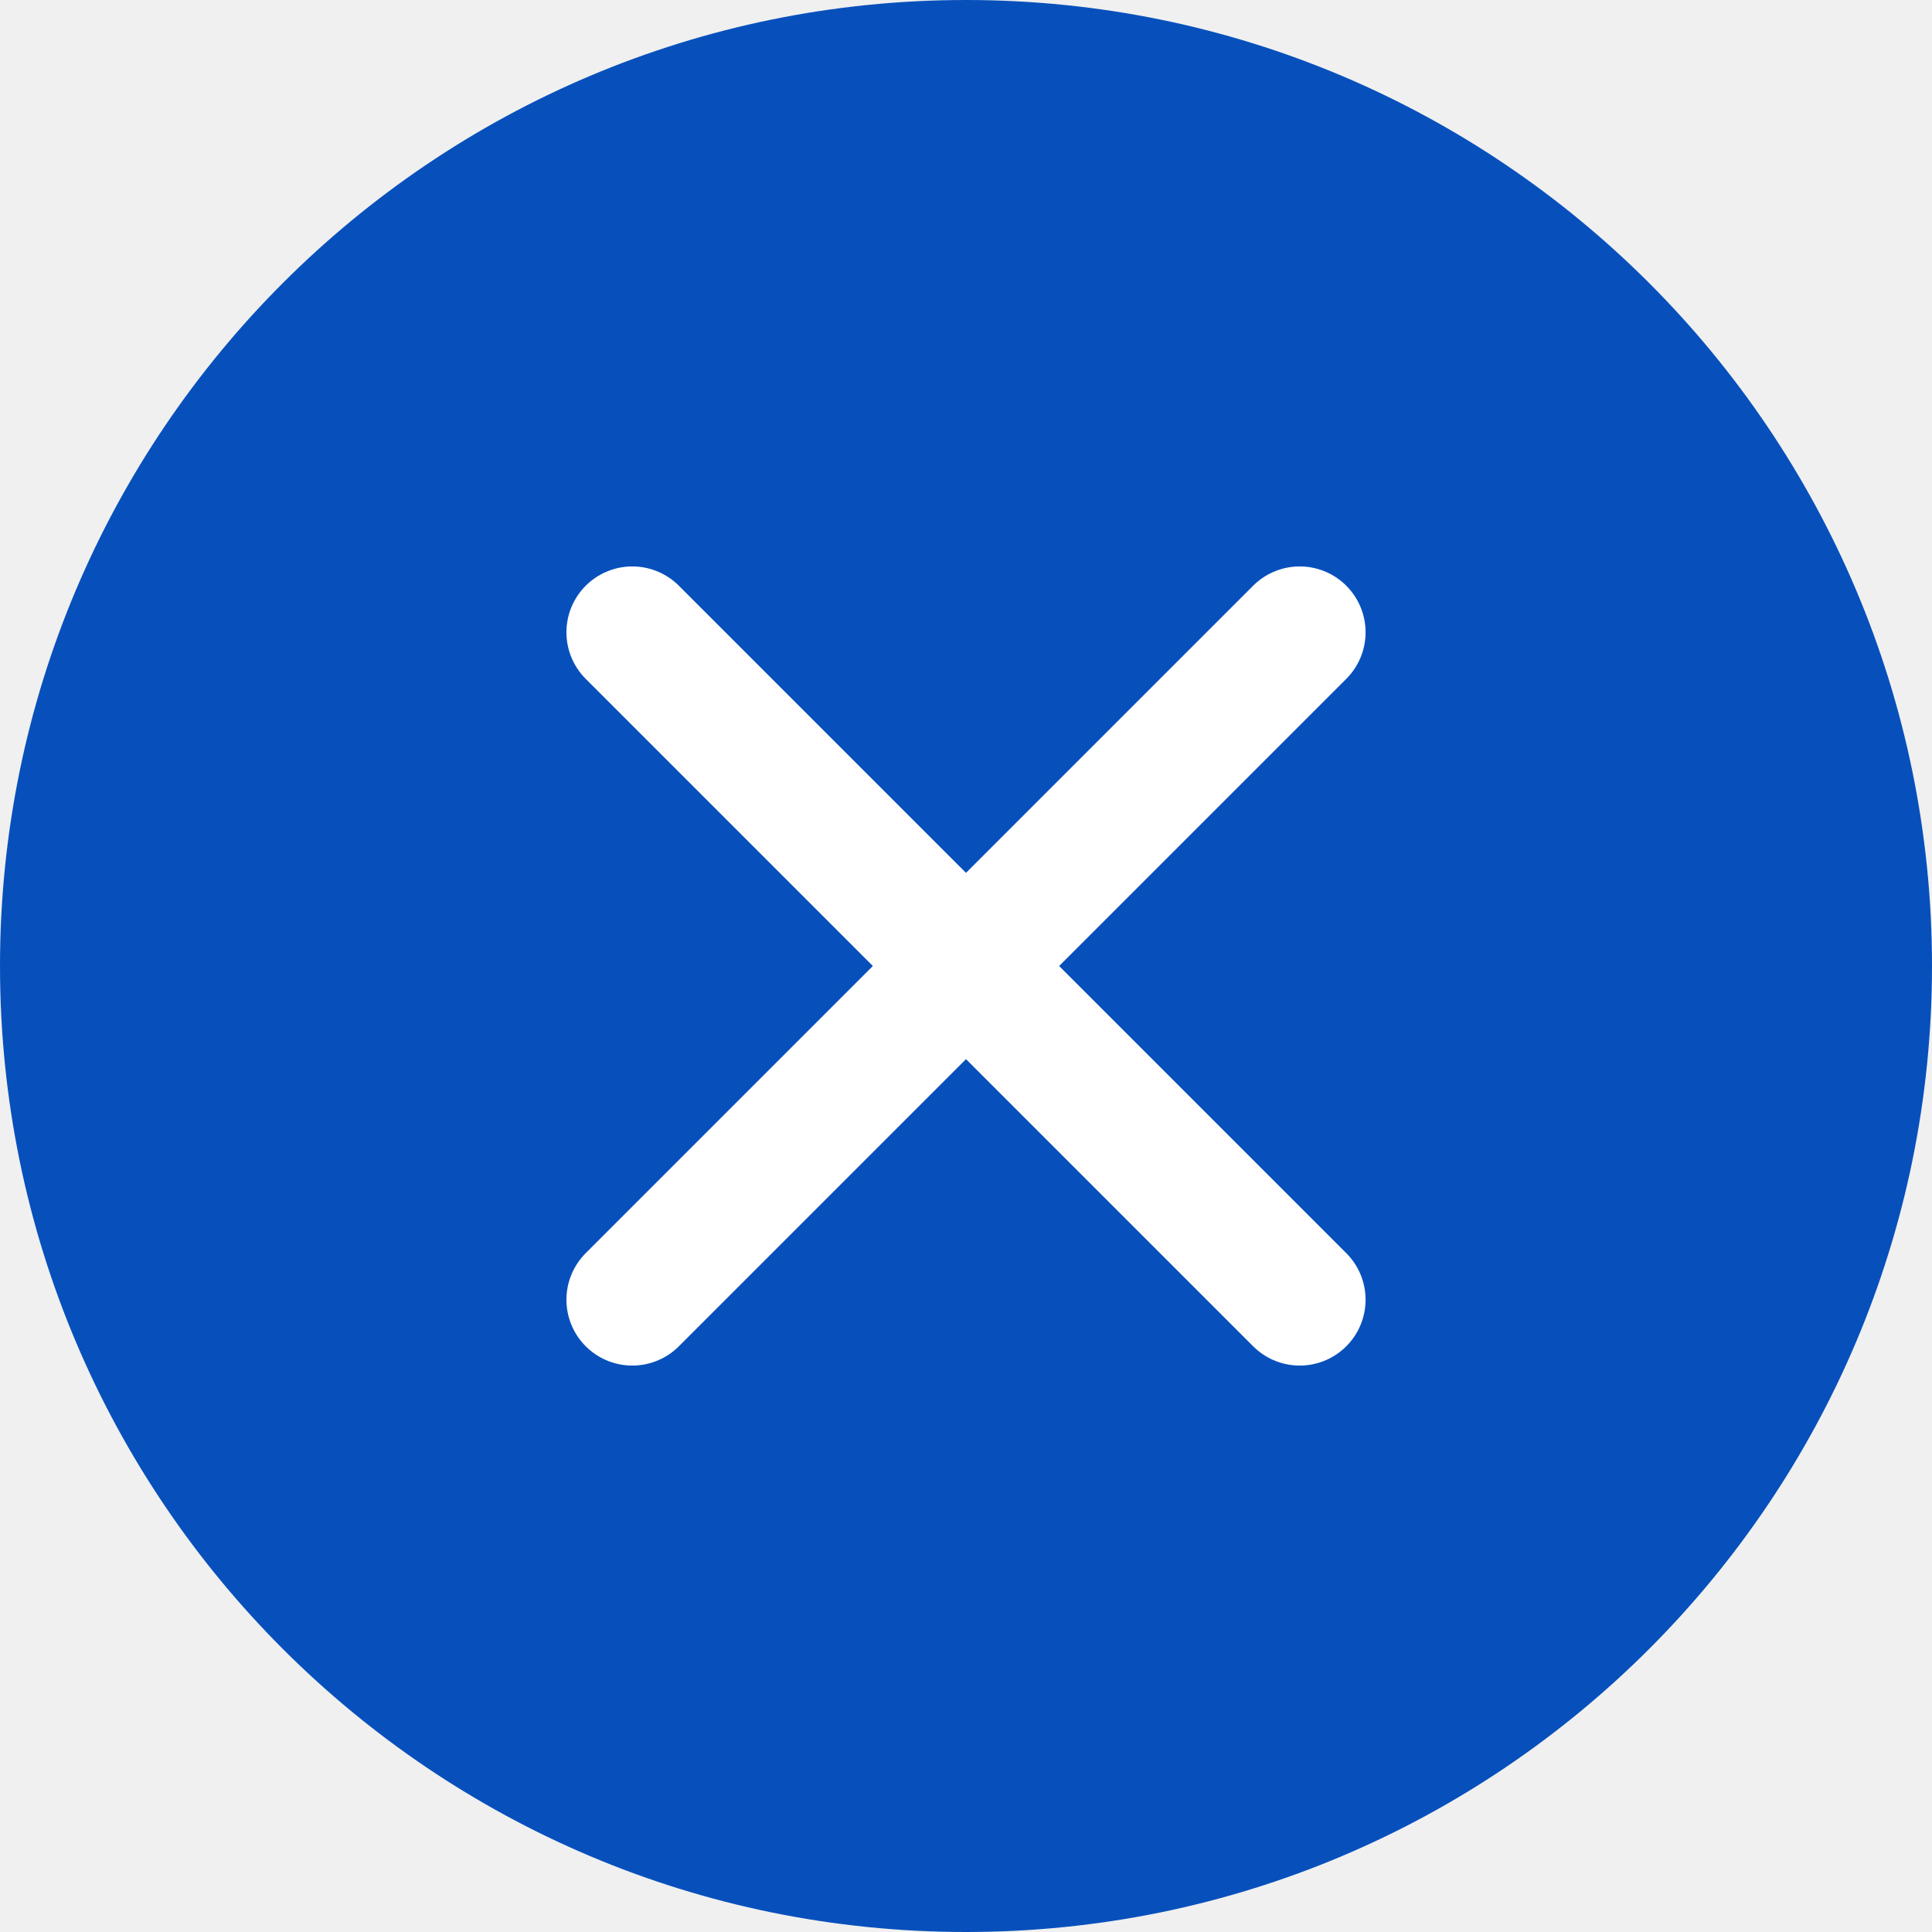
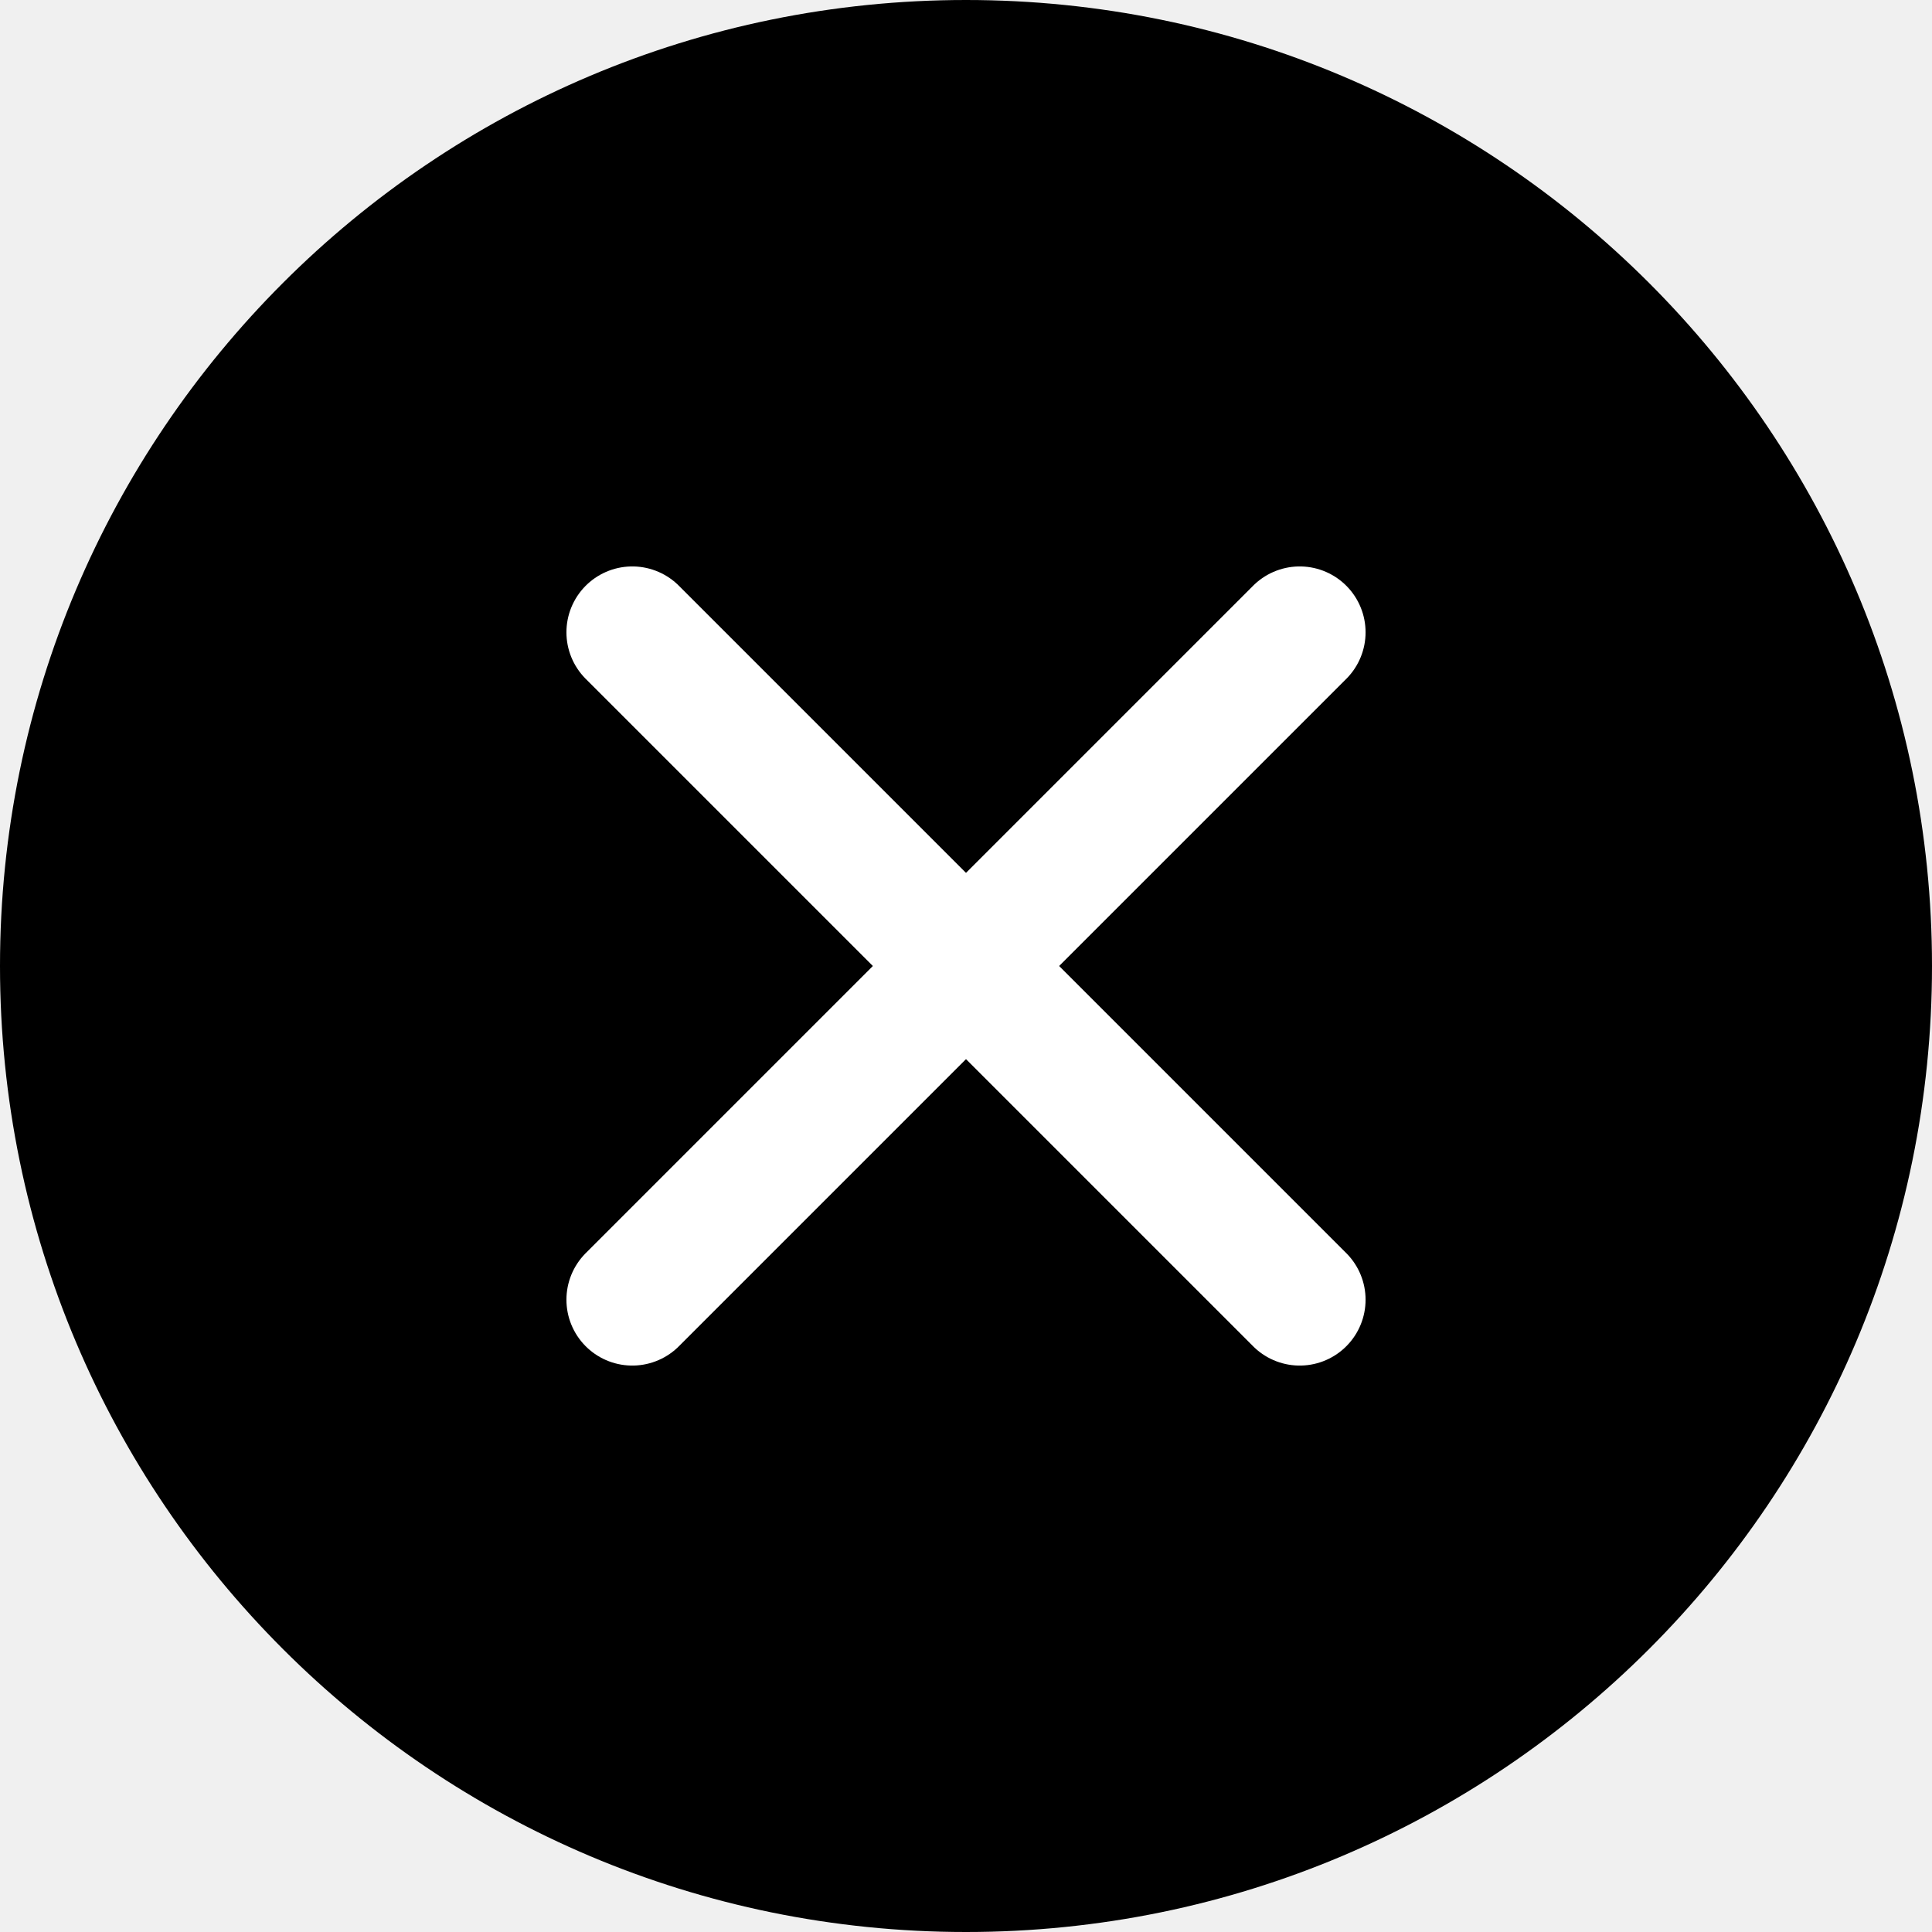
<svg xmlns="http://www.w3.org/2000/svg" width="22" height="22" viewBox="0 0 22 22">
-   <circle cx="11.0" cy="11.0" r="11.0" fill="#0750bcff" />
-   <path d="M7.2 7.2 L14.8 14.8" fill="none" stroke="#ffffff" stroke-width="1.5" stroke-linecap="round" />
-   <path d="M14.8 7.2 L7.2 14.8" fill="none" stroke="#ffffff" stroke-width="1.5" stroke-linecap="round" />
+   <circle cx="11.0" cy="11.0" r="11.0" fill="#000000ff" />
+   <path d="M7.2 7.2 L14.8 14.8" fill="none" stroke="#ffffffff" stroke-width="1.5" stroke-linecap="round" />
+   <path d="M14.8 7.2 L7.2 14.8" fill="none" stroke="#ffffffff" stroke-width="1.5" stroke-linecap="round" />
</svg>
